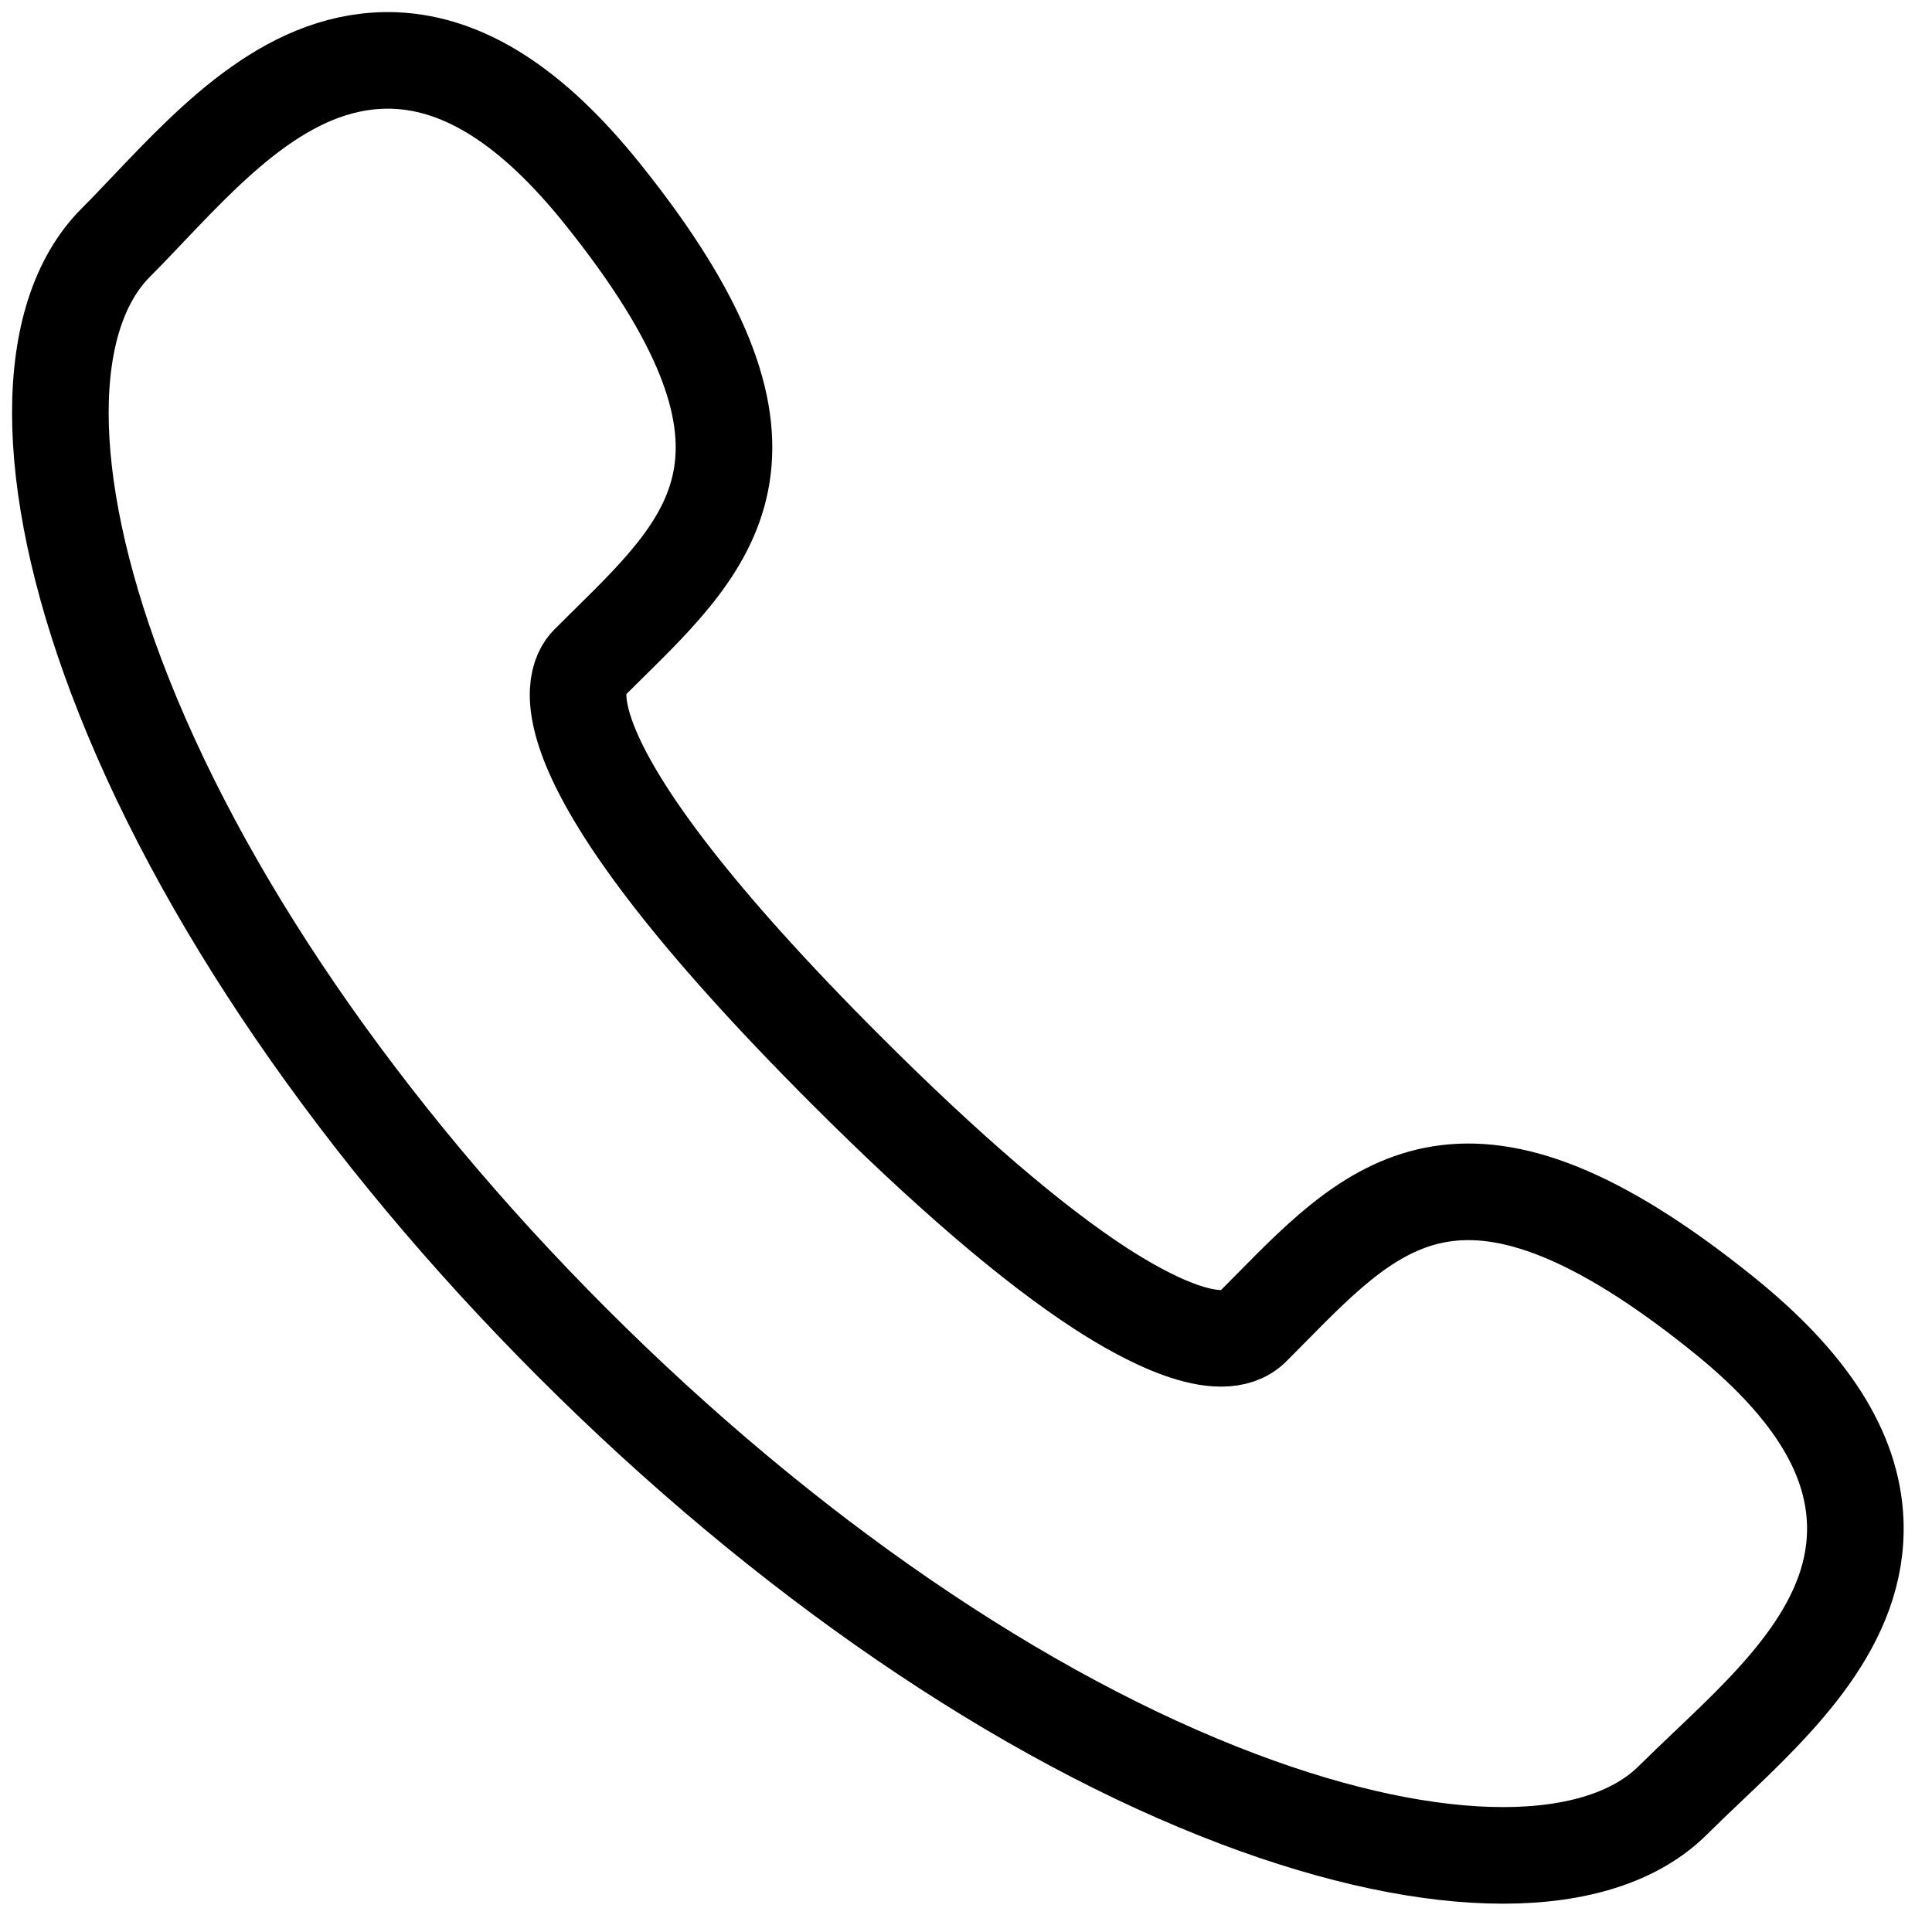
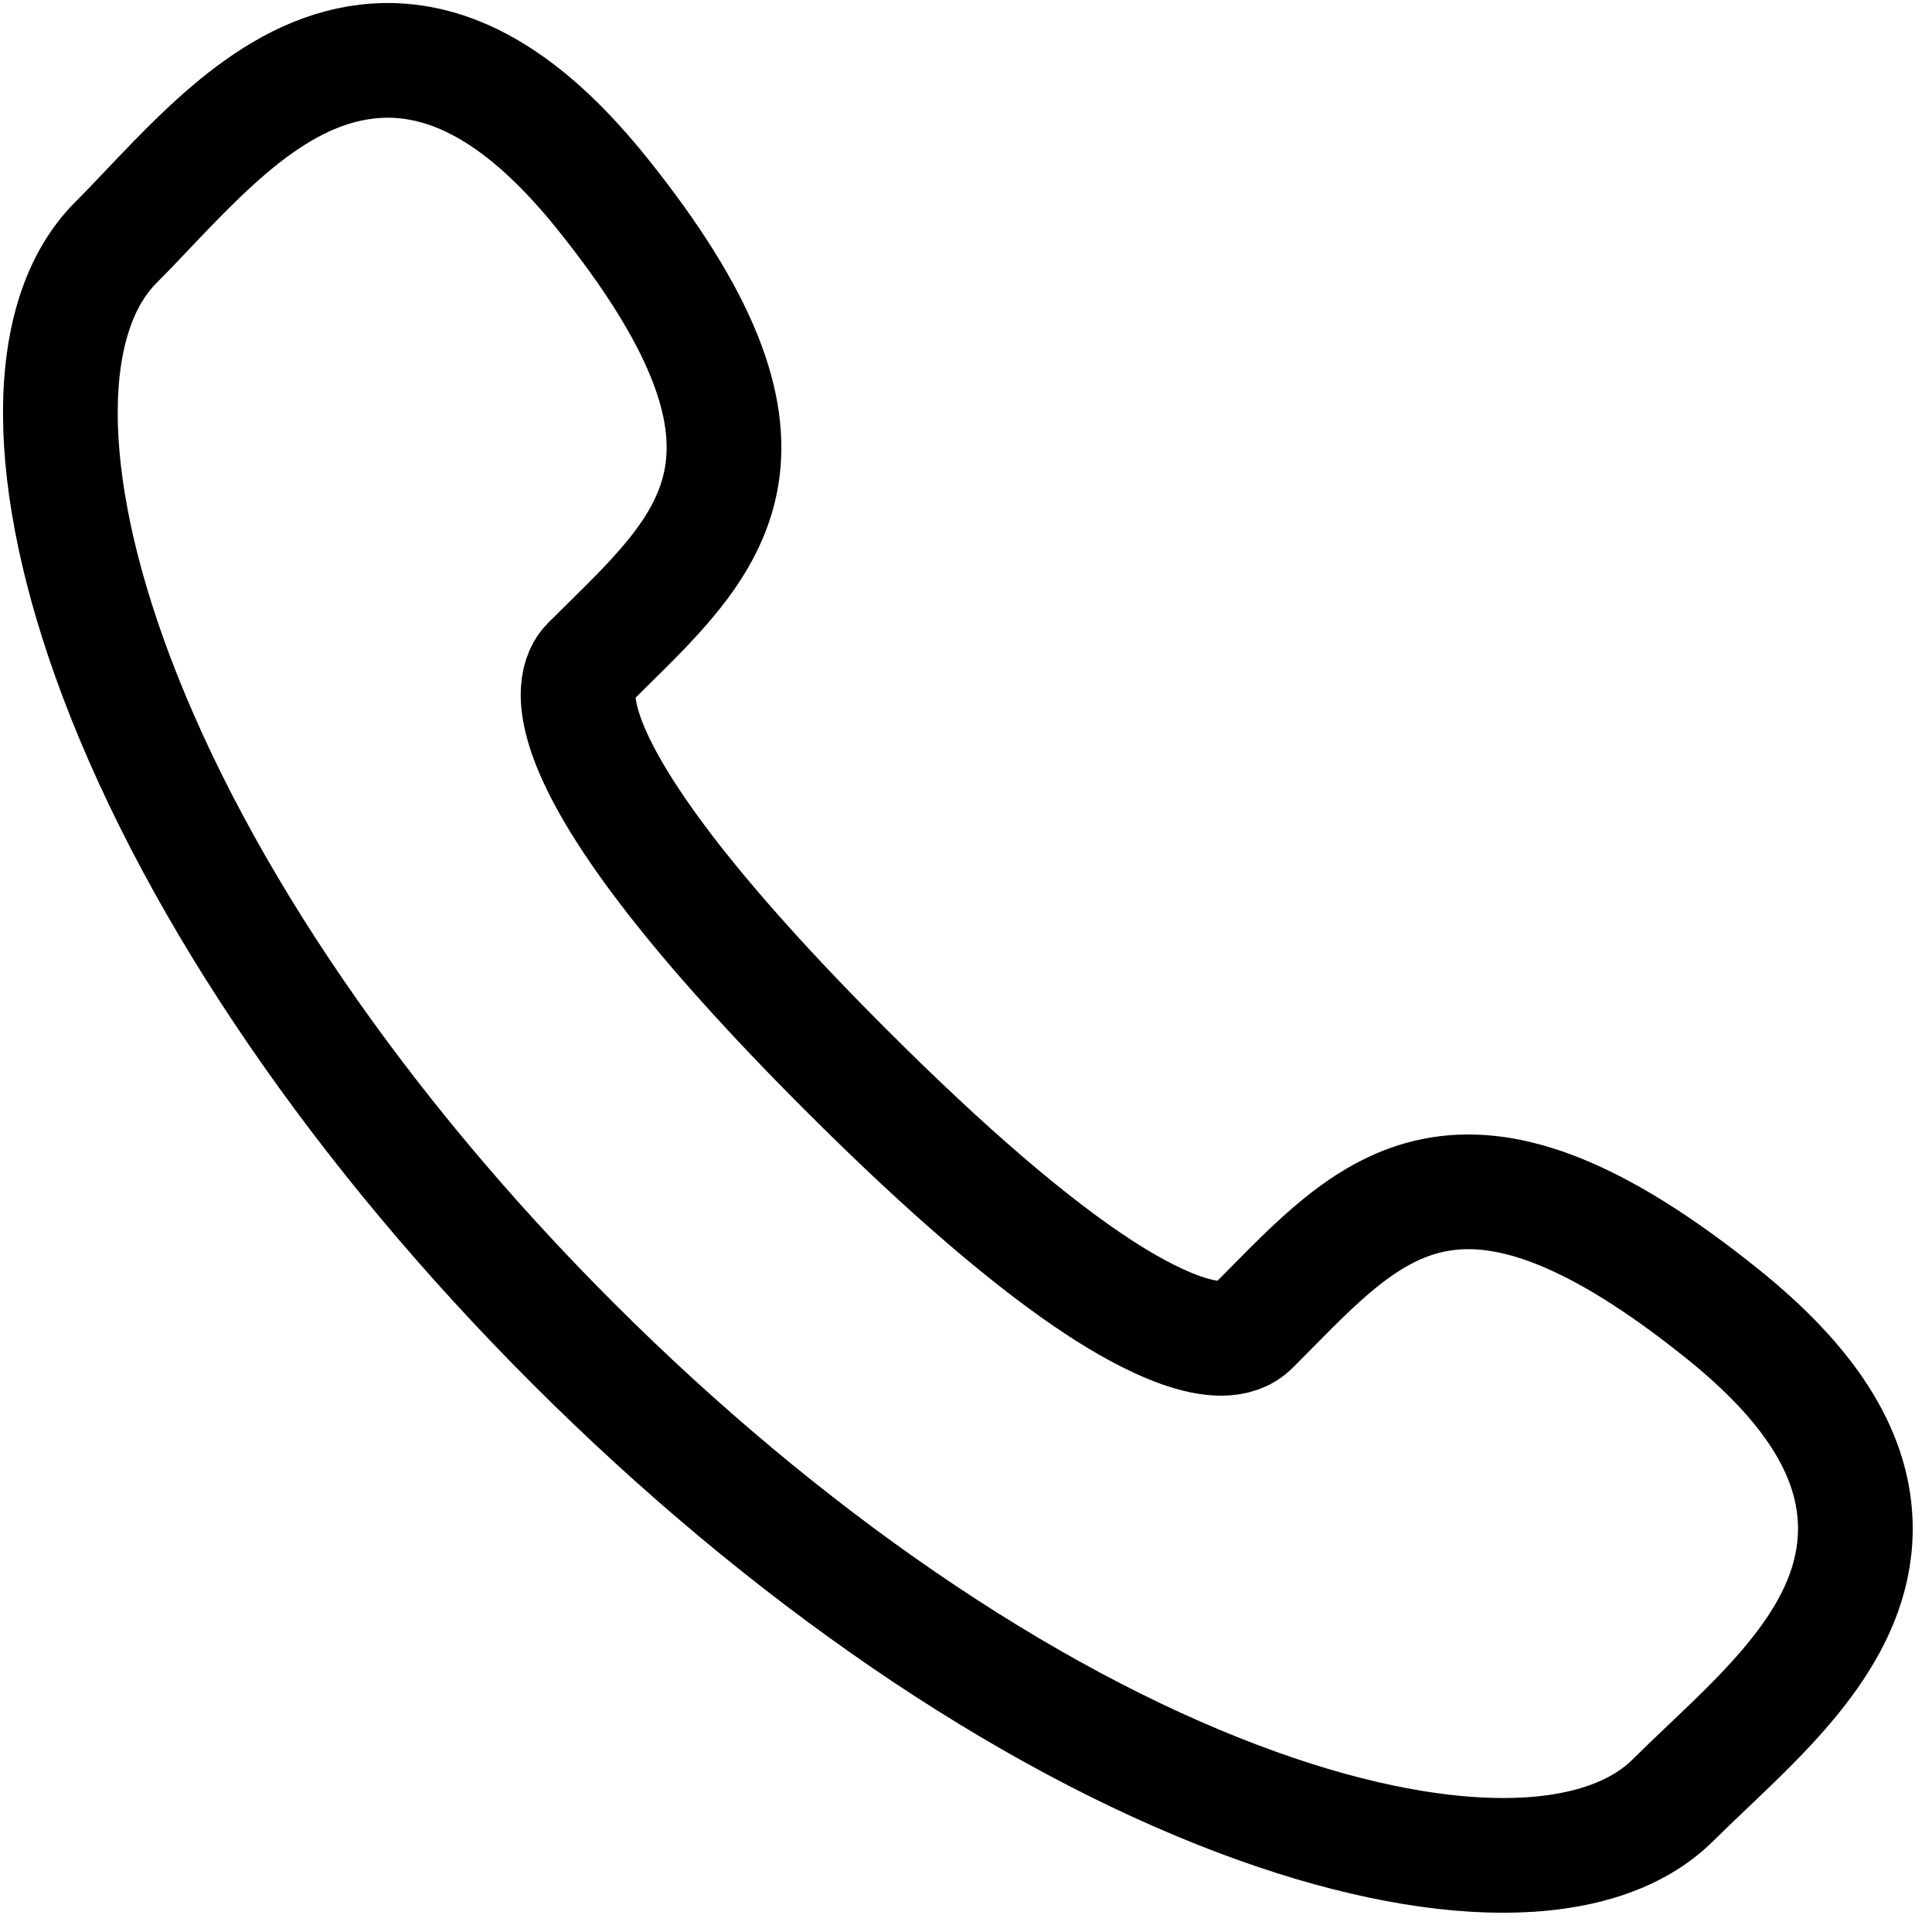
<svg xmlns="http://www.w3.org/2000/svg" viewBox="-1 -1 32 32">
-   <path d="M23.895,29.731c-1.237,0-2.731-0.31-4.374-0.93     c-3.602-1.358-7.521-4.042-11.035-7.556     c-3.515-3.515-6.199-7.435-7.558-11.037     C-0.307,6.933-0.31,4.245,0.921,3.015     c0.177-0.177,0.357-0.367,0.543-0.563     c1.123-1.181,2.392-2.51,4.074-2.45     C6.697,0.05,7.82,0.77,8.97,2.201     c3.398,4.226,1.866,5.732,0.093,7.478     l-0.313,0.31     c-0.29,0.29-0.838,1.633,4.26,6.731     c1.664,1.664,3.083,2.882,4.217,3.619     c0.714,0.464,1.991,1.166,2.515,0.642     l0.315-0.318     c1.744-1.769,3.25-3.296,7.473,0.099     c1.431,1.15,2.15,2.272,2.198,3.433     c0.069,1.681-1.27,2.953-2.452,4.075     c-0.195,0.186-0.385,0.366-0.562,0.542     C26.103,29.424,25.126,29.731,23.895,29.731z" fill="none" stroke="currentColor" stroke-width="1.6" stroke-linecap="round" stroke-linejoin="round" />
+   <path d="M23.895,29.731c-1.237,0-2.731-0.31-4.374-0.93     c-3.602-1.358-7.521-4.042-11.035-7.556     c-3.515-3.515-6.199-7.435-7.558-11.037     C-0.307,6.933-0.31,4.245,0.921,3.015     c0.177-0.177,0.357-0.367,0.543-0.563     c1.123-1.181,2.392-2.51,4.074-2.45     C6.697,0.05,7.82,0.77,8.97,2.201     c3.398,4.226,1.866,5.732,0.093,7.478     l-0.313,0.31     c-0.29,0.29-0.838,1.633,4.26,6.731     c1.664,1.664,3.083,2.882,4.217,3.619     c0.714,0.464,1.991,1.166,2.515,0.642     l0.315-0.318     c1.744-1.769,3.25-3.296,7.473,0.099     c1.431,1.15,2.15,2.272,2.198,3.433     c0.069,1.681-1.27,2.953-2.452,4.075     c-0.195,0.186-0.385,0.366-0.562,0.542     C26.103,29.424,25.126,29.731,23.895,29.731z" fill="none" stroke="currentColor" stroke-width="1.9" stroke-linecap="round" stroke-linejoin="round" />
</svg>
